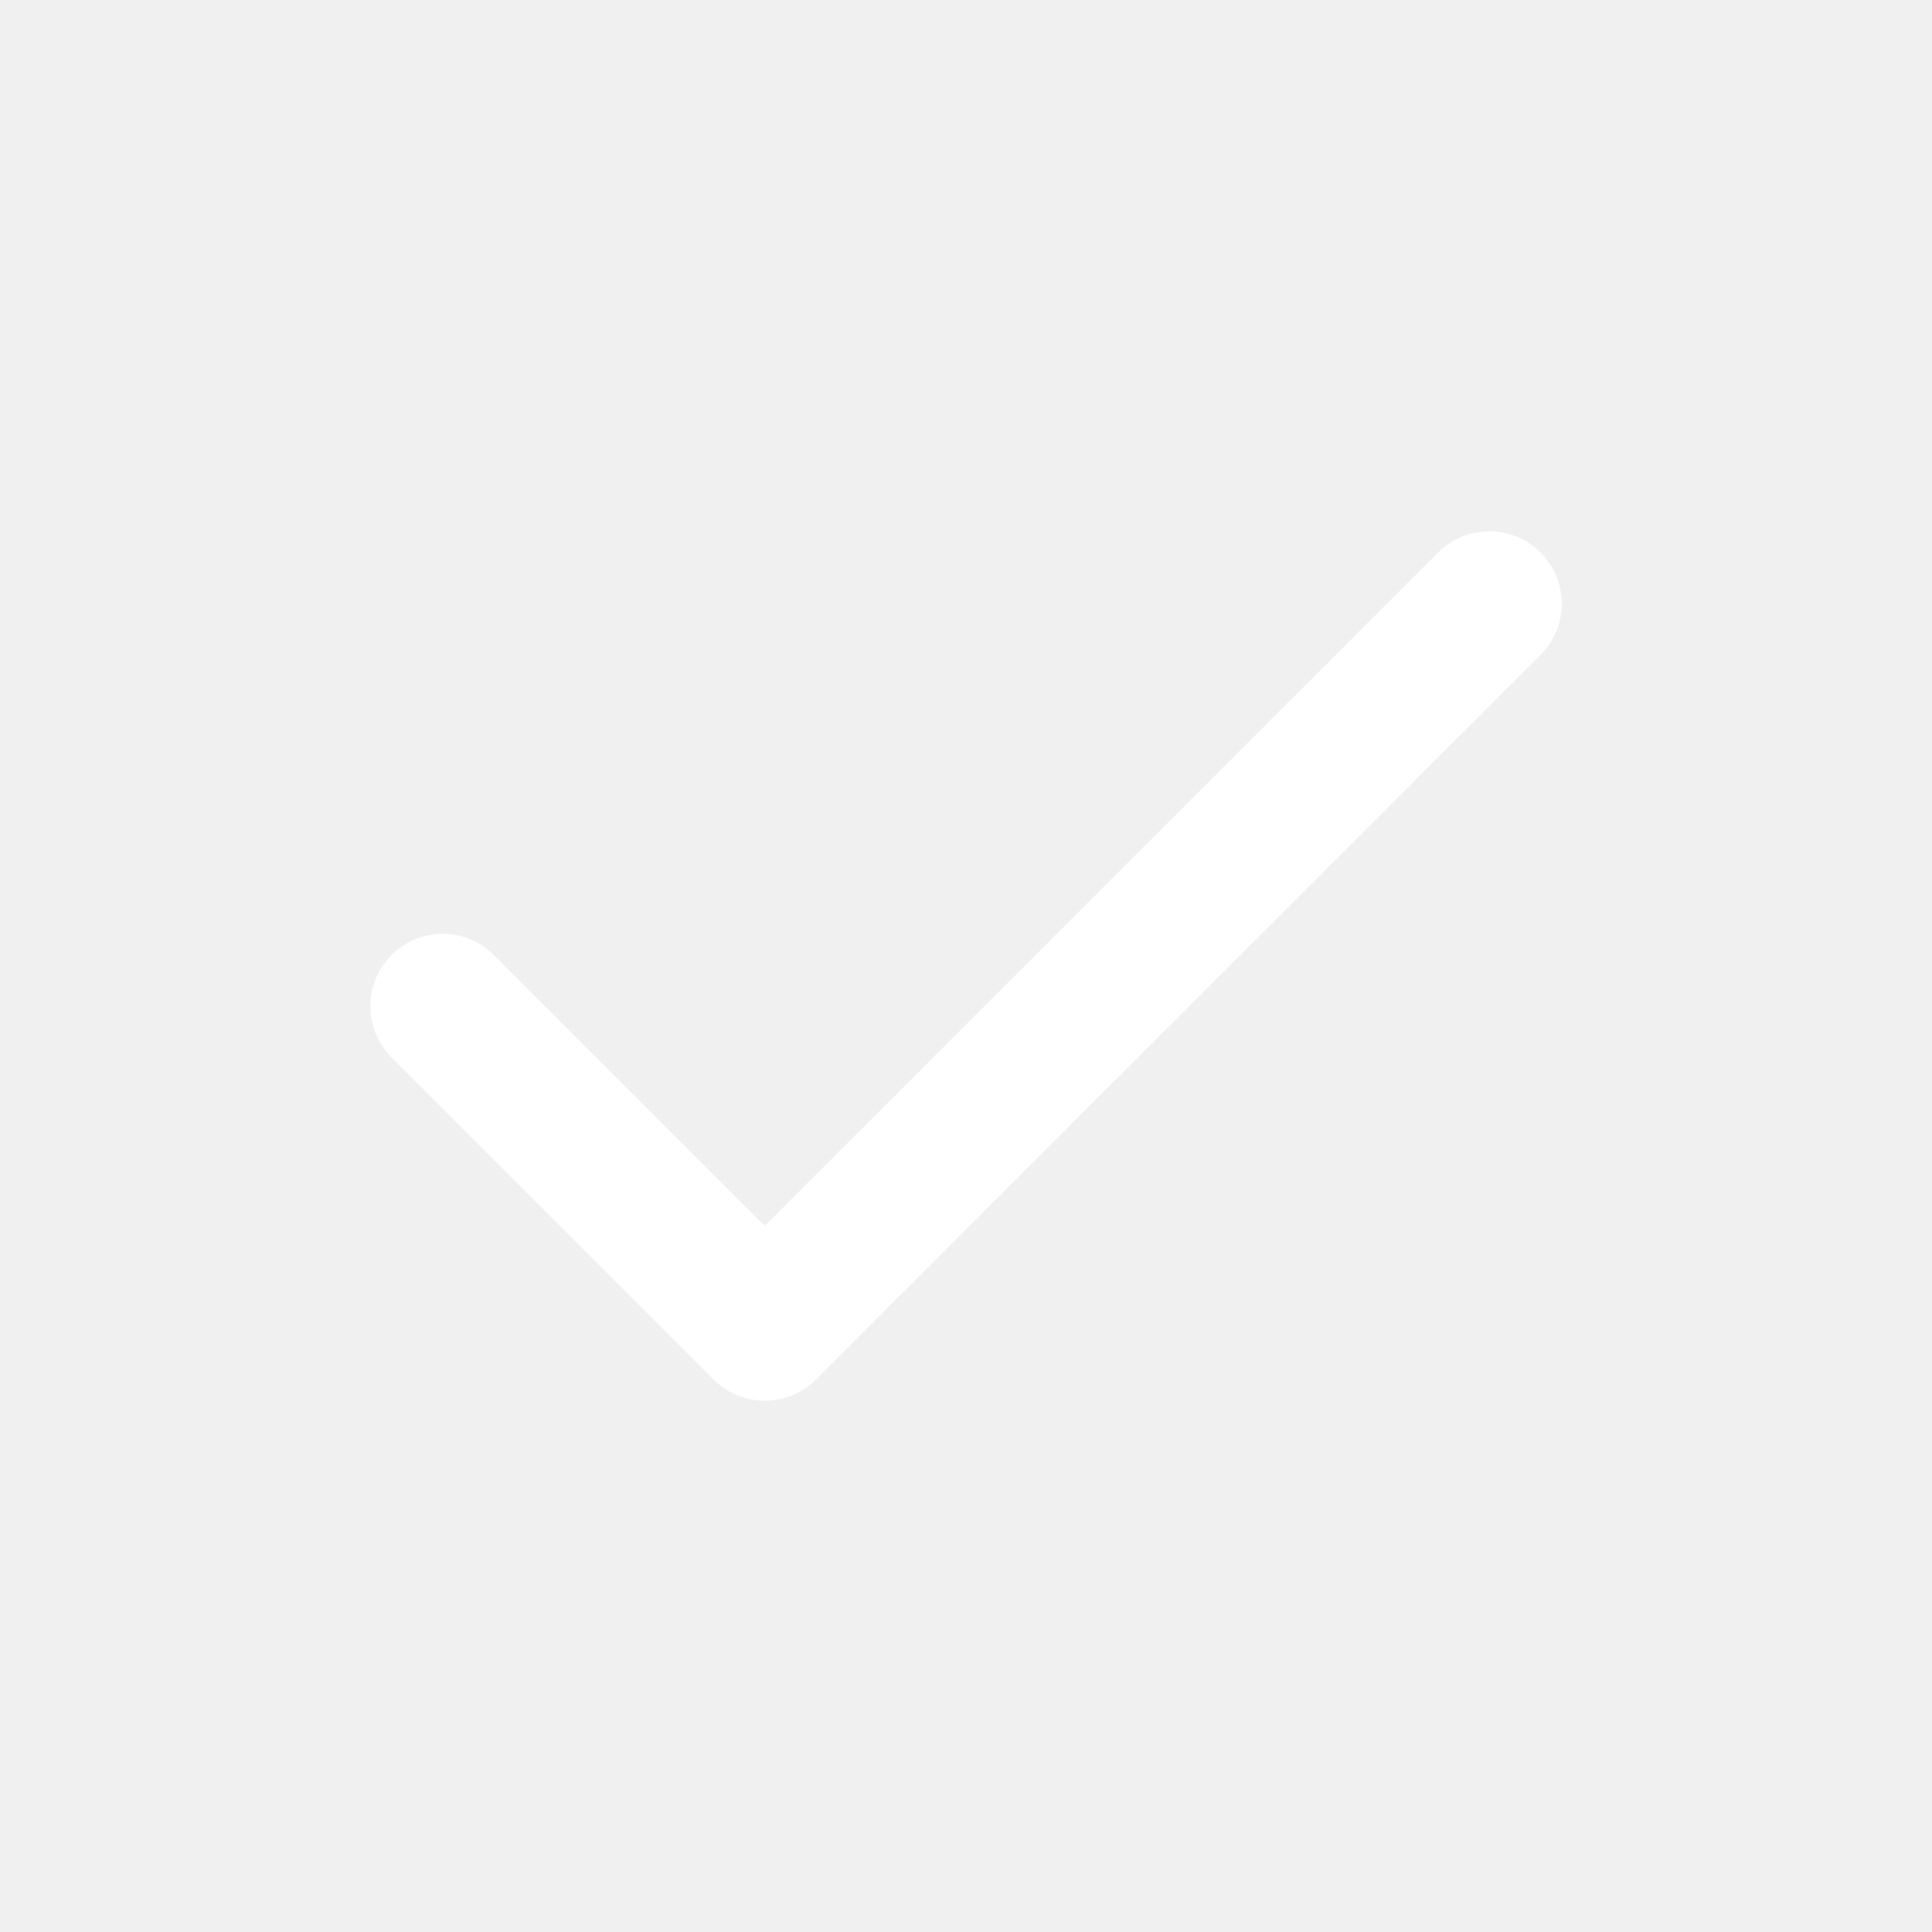
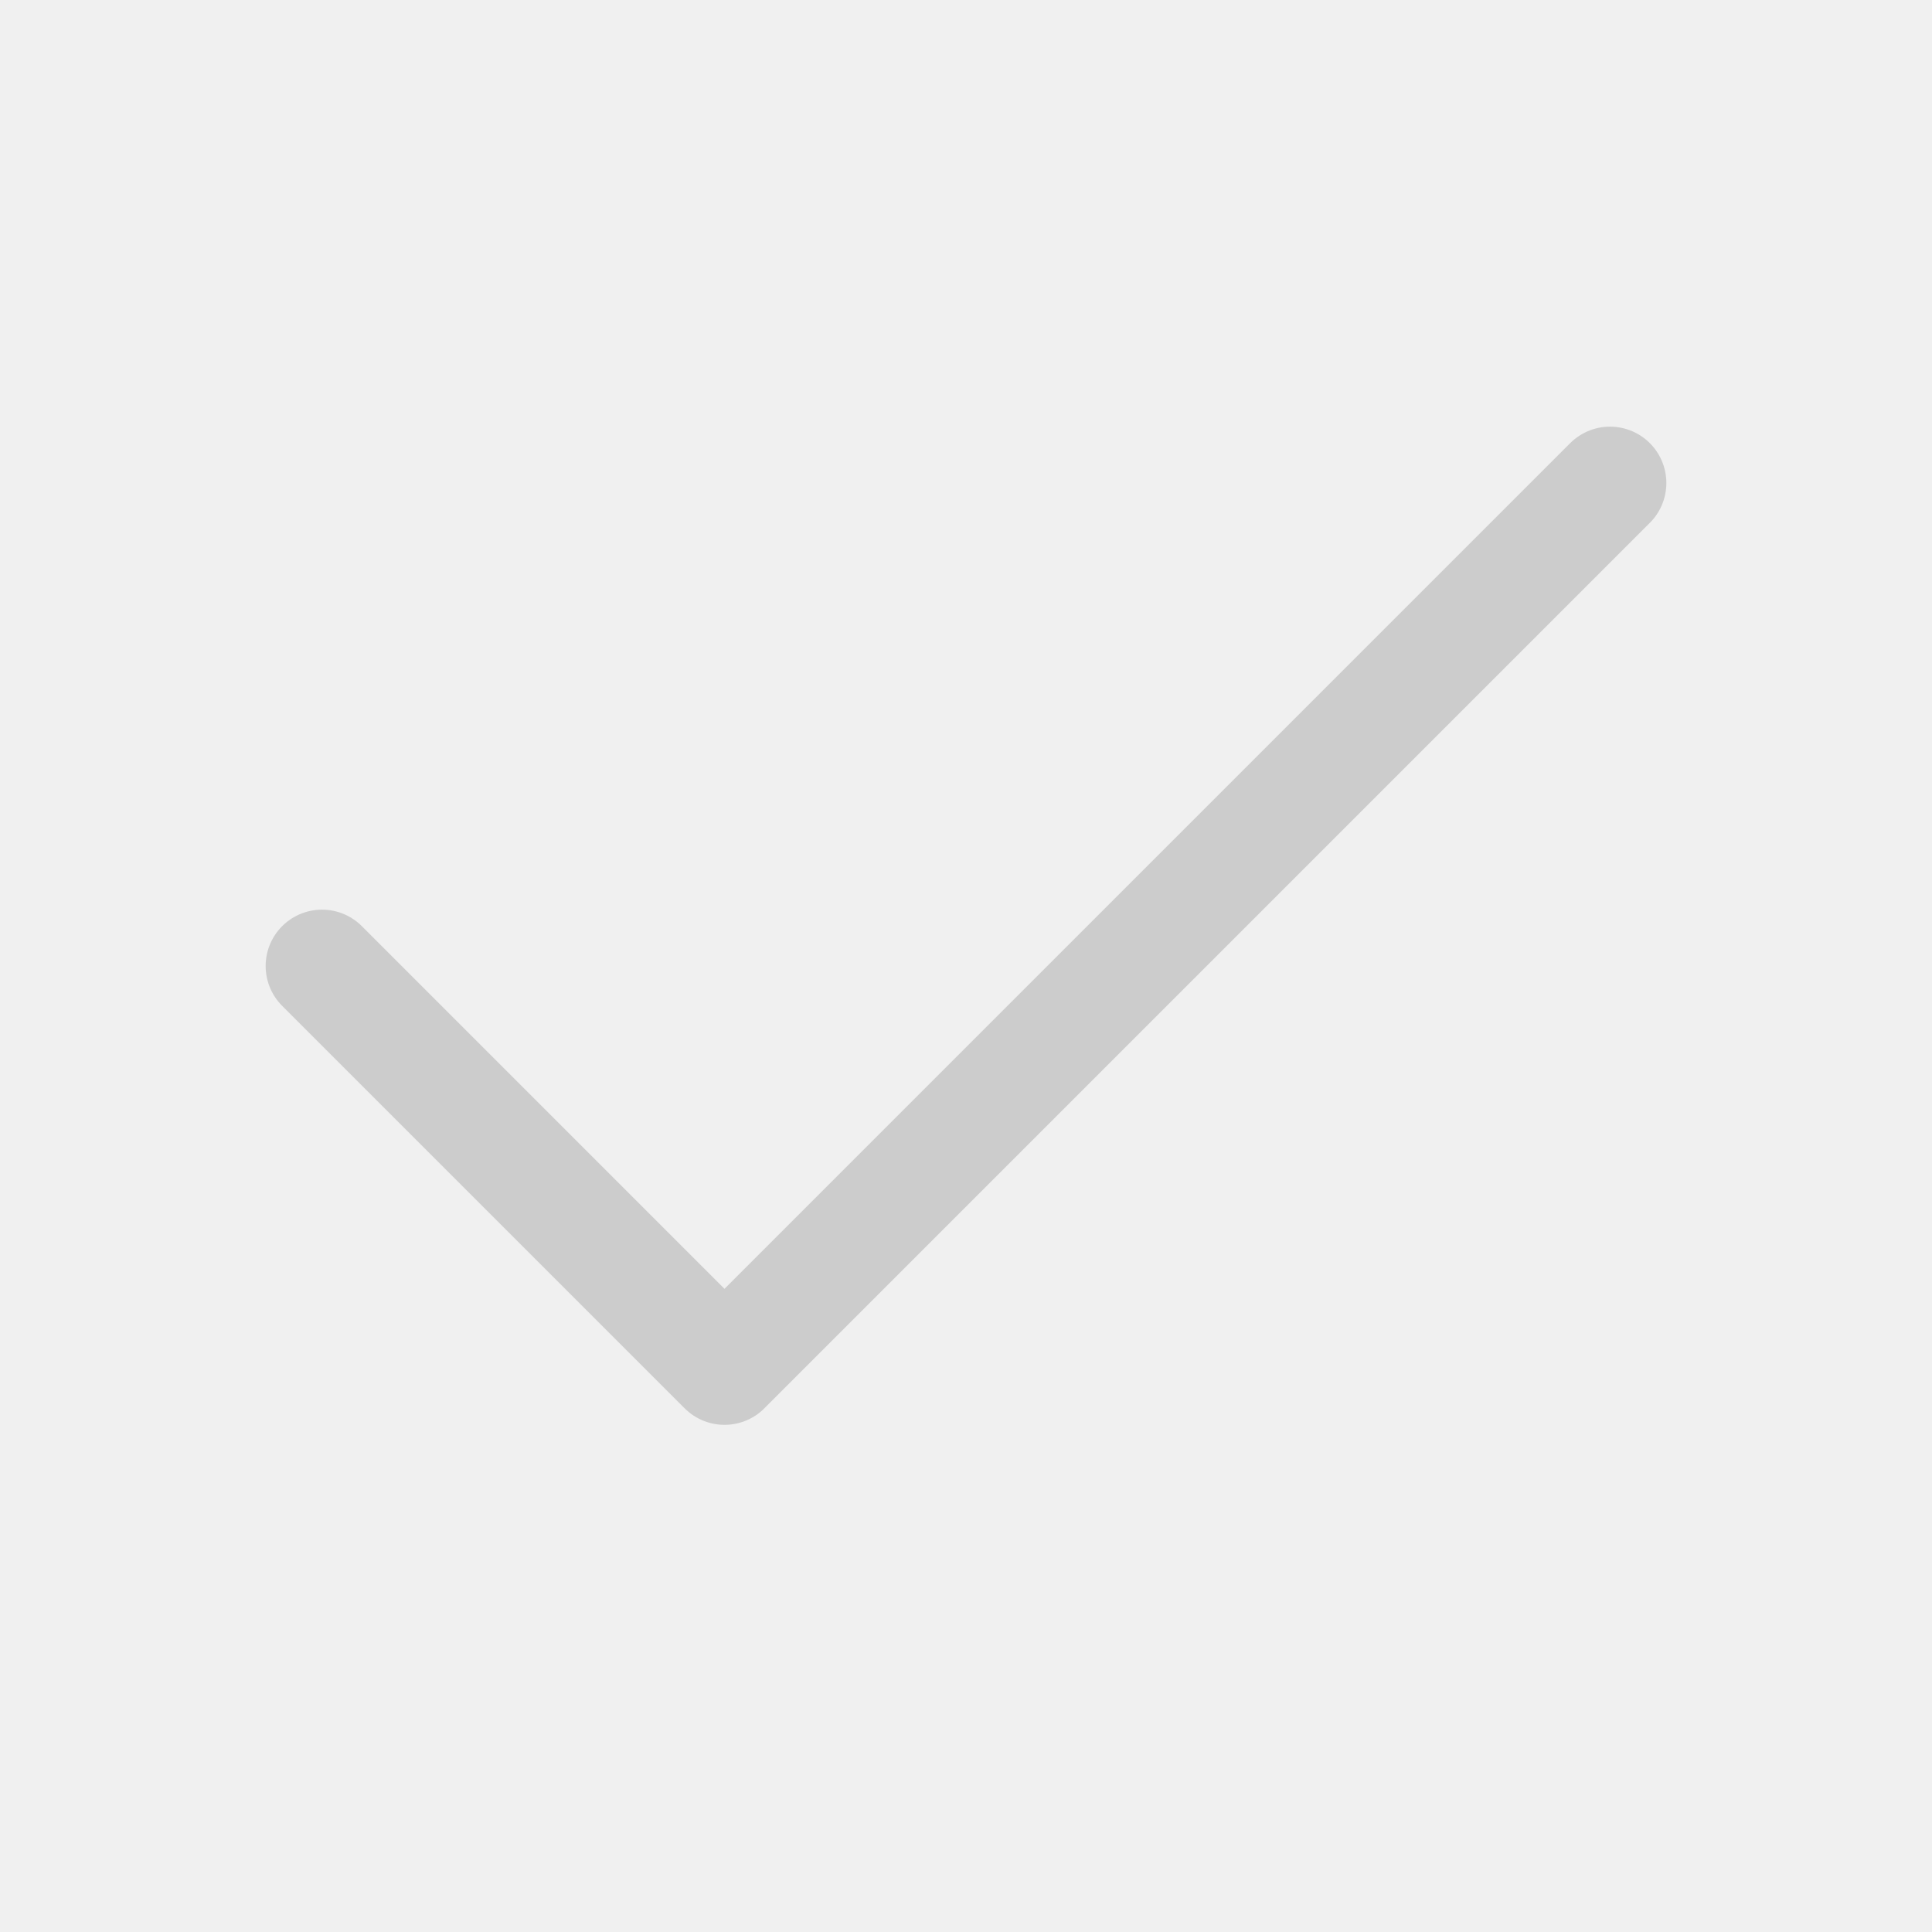
- <svg xmlns="http://www.w3.org/2000/svg" width="24" height="24" viewBox="0 0 24 24" fill="none" stroke="#ffffff" stroke-width="1.8" stroke-linecap="round" stroke-linejoin="round">
-   <path d="M5.5 12.5l4 4 9-9" />
+ <svg xmlns="http://www.w3.org/2000/svg" width="24" height="24" viewBox="0 0 24 24">
+   <path d="M20 6L9 17l-5-5" fill="none" stroke="#cccccc" stroke-width="1.4" stroke-linecap="round" stroke-linejoin="round" />
</svg>
